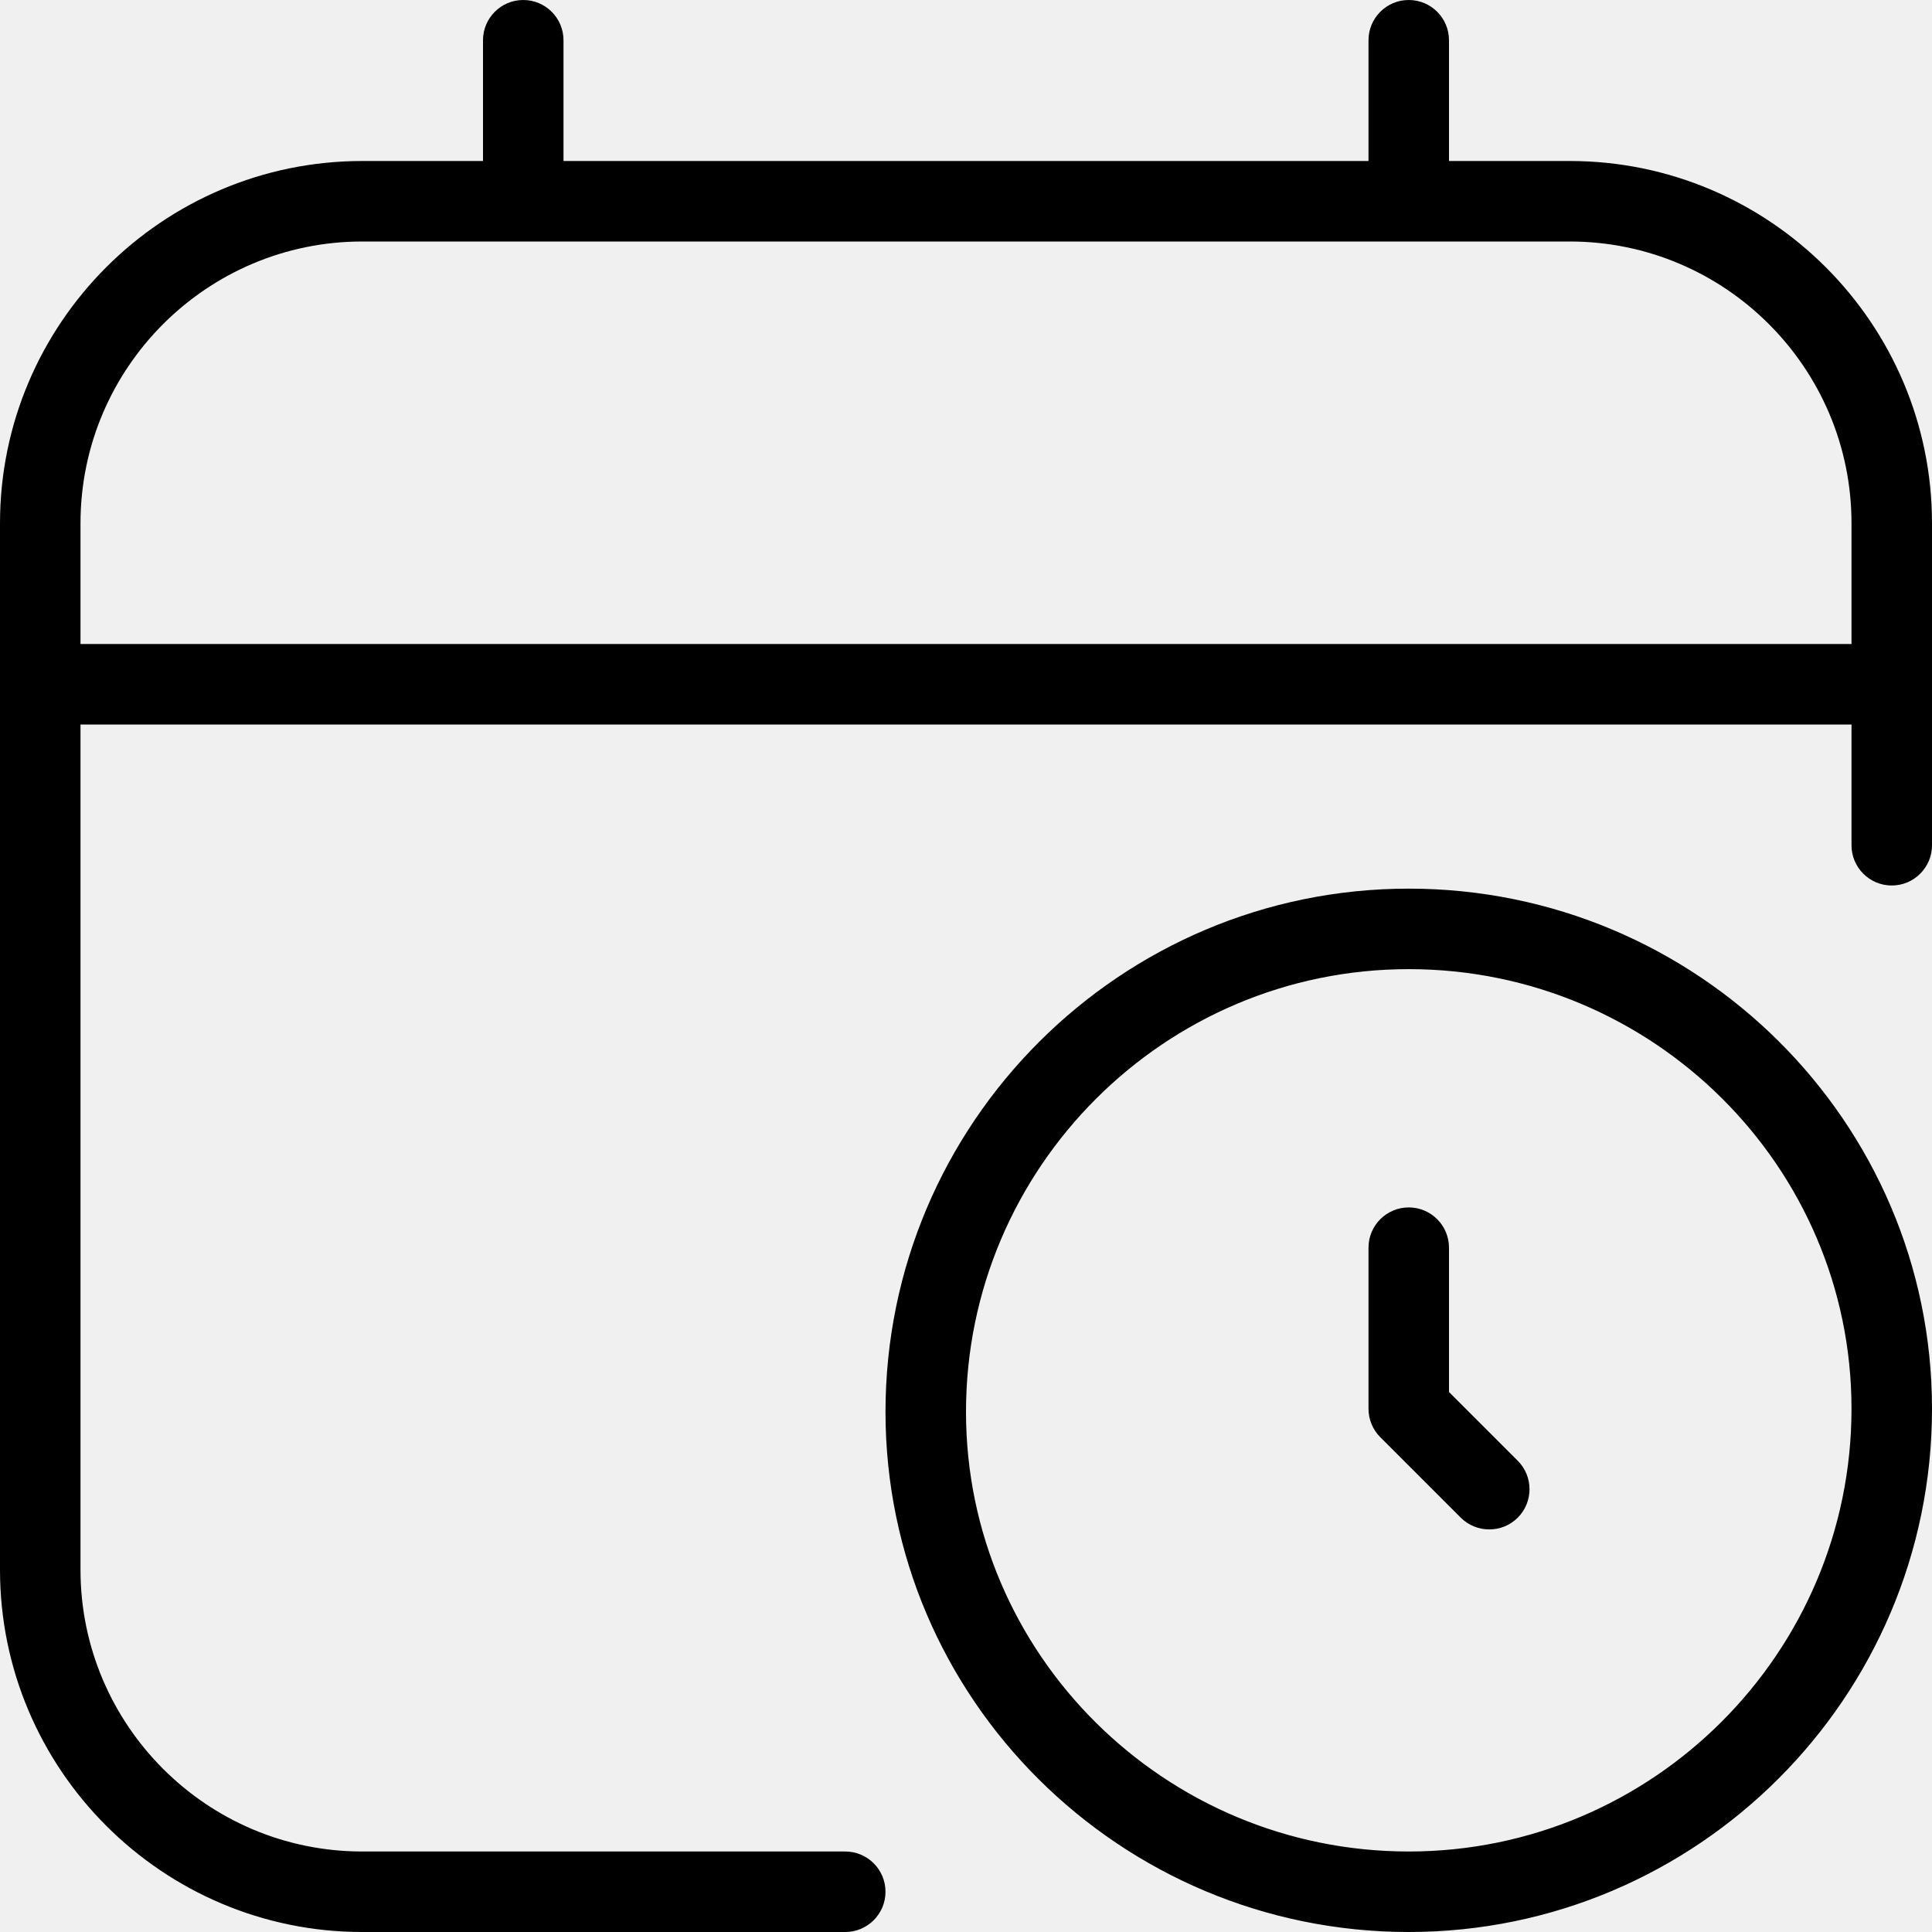
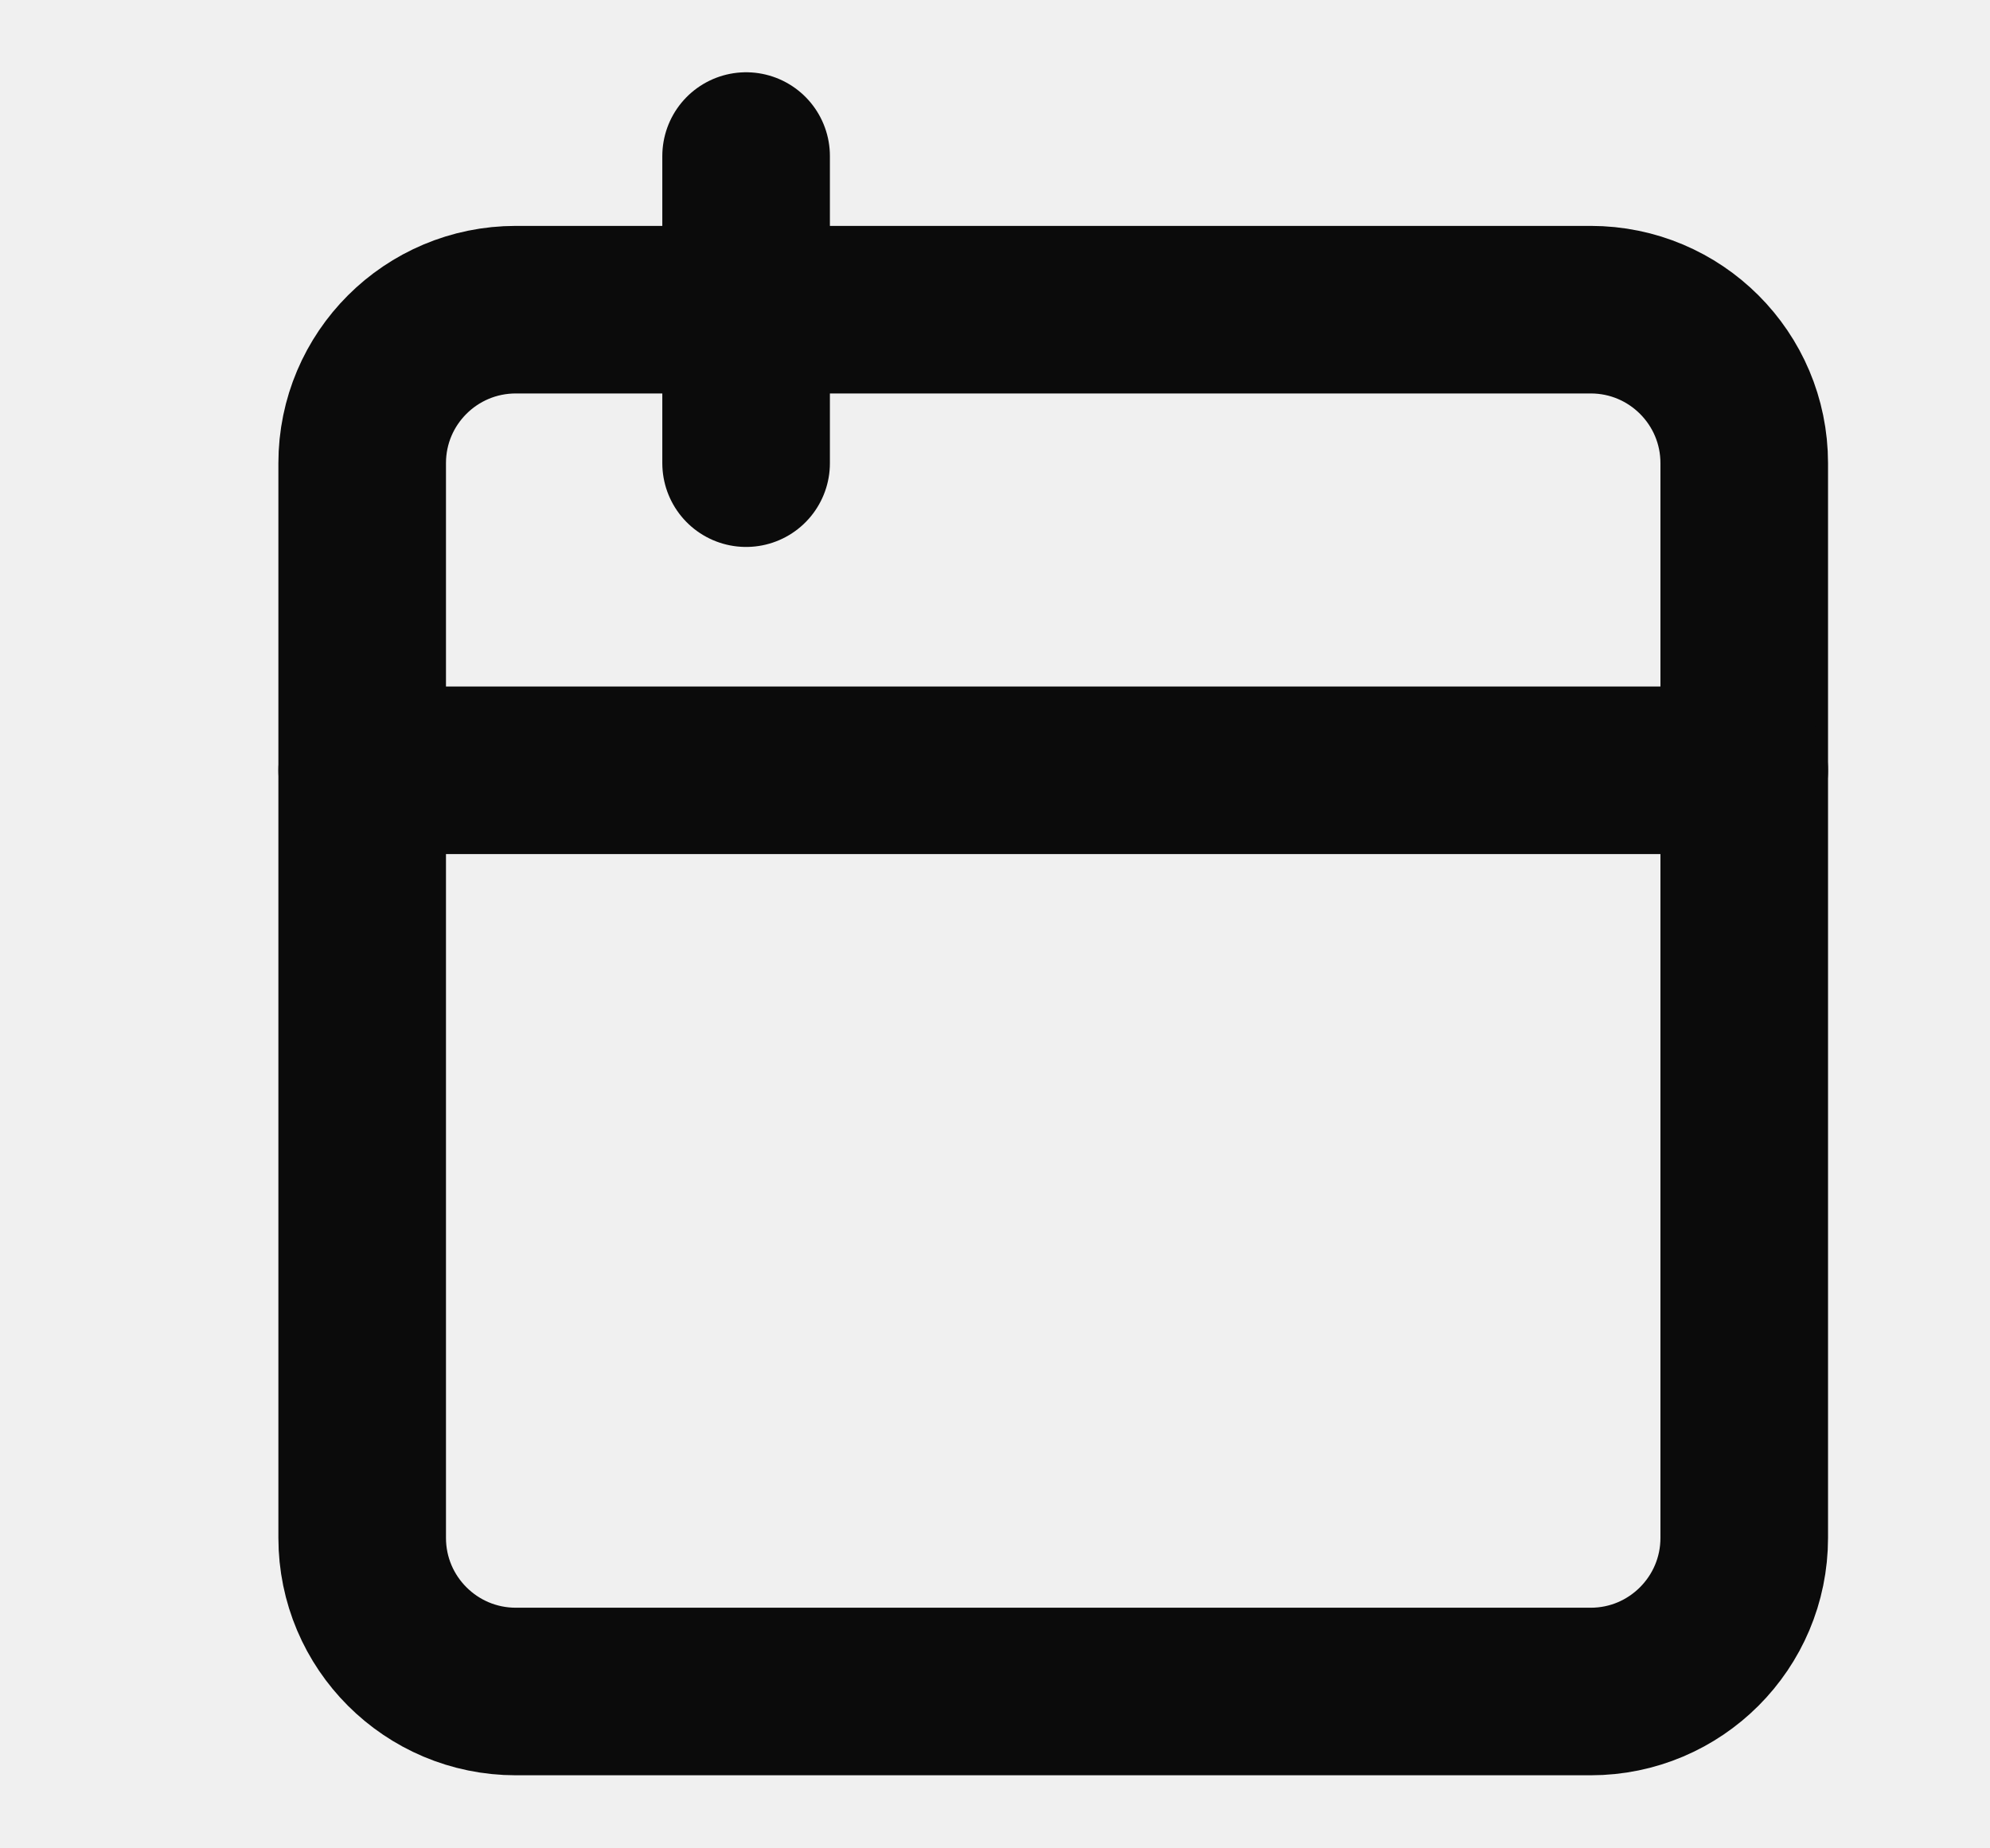
- <svg xmlns="http://www.w3.org/2000/svg" viewBox="0 0 24 24" fill="none">
-   <path d="M17.5 11.039C13.916 11.039 11 13.955 11 17.539C11 21.102 13.916 24 17.5 24C21.084 24 24 21.084 24 17.5C24 13.937 21.084 11.039 17.5 11.039ZM17.5 23C14.468 23 12 20.55 12 17.539C12 14.506 14.468 12.039 17.5 12.039C20.532 12.039 23 14.489 23 17.5C23 20.533 20.532 23 17.5 23ZM18.854 18.146C19.049 18.341 19.049 18.658 18.854 18.853C18.756 18.951 18.628 18.999 18.5 18.999C18.372 18.999 18.244 18.95 18.146 18.853L17.146 17.853C17.052 17.759 17 17.632 17 17.499V15.499C17 15.223 17.224 14.999 17.5 14.999C17.776 14.999 18 15.223 18 15.499V17.292L18.854 18.146ZM19.5 2H18V0.5C18 0.224 17.776 0 17.5 0C17.224 0 17 0.224 17 0.5V2H7V0.5C7 0.224 6.776 0 6.5 0C6.224 0 6 0.224 6 0.5V2H4.5C2.019 2 0 4.019 0 6.5V19.5C0 21.981 2.019 24 4.5 24H10.5C10.776 24 11 23.776 11 23.5C11 23.224 10.776 23 10.5 23H4.5C2.57 23 1 21.43 1 19.5V9H23V10.5C23 10.776 23.224 11 23.5 11C23.776 11 24 10.776 24 10.5V6.5C24 4.019 21.981 2 19.5 2ZM1 8V6.5C1 4.57 2.57 3 4.5 3H19.5C21.43 3 23 4.57 23 6.5V8H1Z" fill="black" />
+ <svg xmlns="http://www.w3.org/2000/svg" viewBox="0 0 14 13" fill="none">
+   <g clip-path="url(#clip0_464_1287)">
+     <path d="M11.191 2.179H3.629C3.032 2.179 2.548 2.662 2.548 3.259V10.821C2.548 11.418 3.032 11.902 3.629 11.902H11.191C11.787 11.902 12.271 11.418 12.271 10.821V3.259C12.271 2.662 11.787 2.179 11.191 2.179Z" stroke="#0B0B0B" stroke-width="1.179" stroke-linecap="round" stroke-linejoin="round" />
+     <path d="M5.249 1.098V3.259" stroke="#0B0B0B" stroke-width="1.179" stroke-linecap="round" stroke-linejoin="round" />
+     <path d="M2.548 5.42H12.271" stroke="#0B0B0B" stroke-width="1.179" stroke-linecap="round" stroke-linejoin="round" />
+   </g>
+   <defs>
+     <clipPath id="clip0_464_1287">
+       <rect width="12.964" height="12.964" fill="white" transform="translate(0.927979 0.0180664)" />
+     </clipPath>
+   </defs>
</svg>
